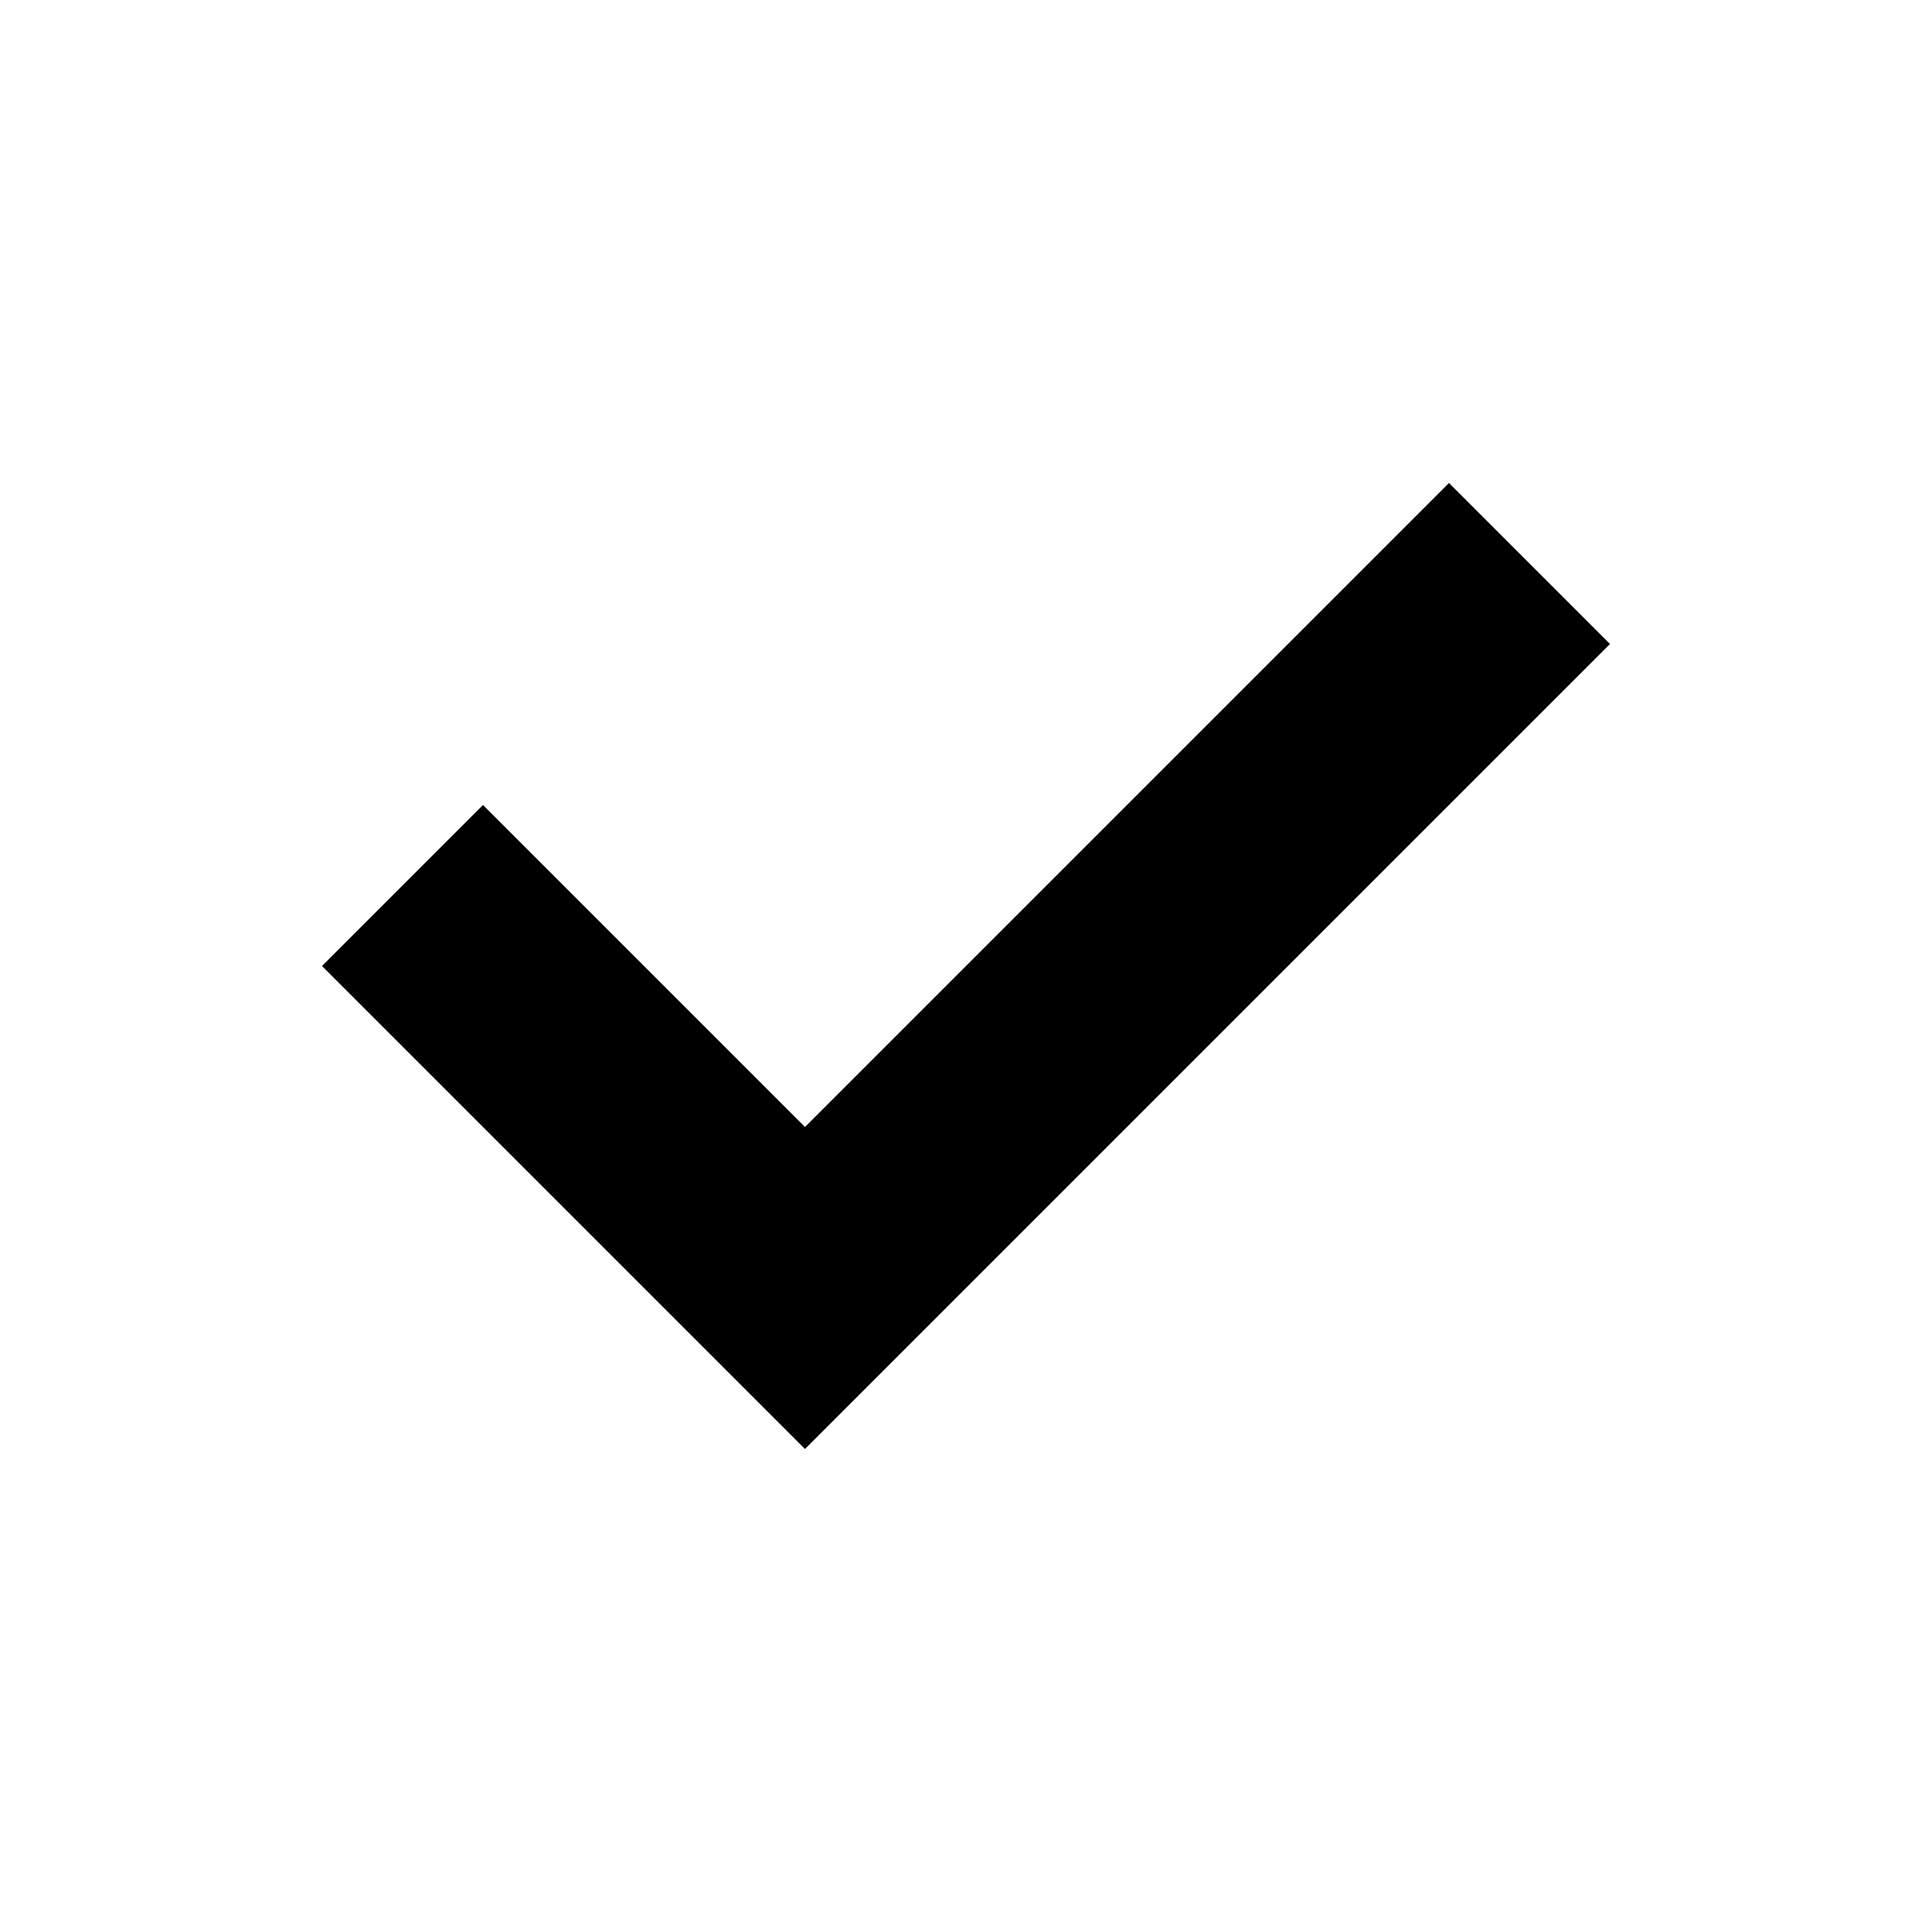
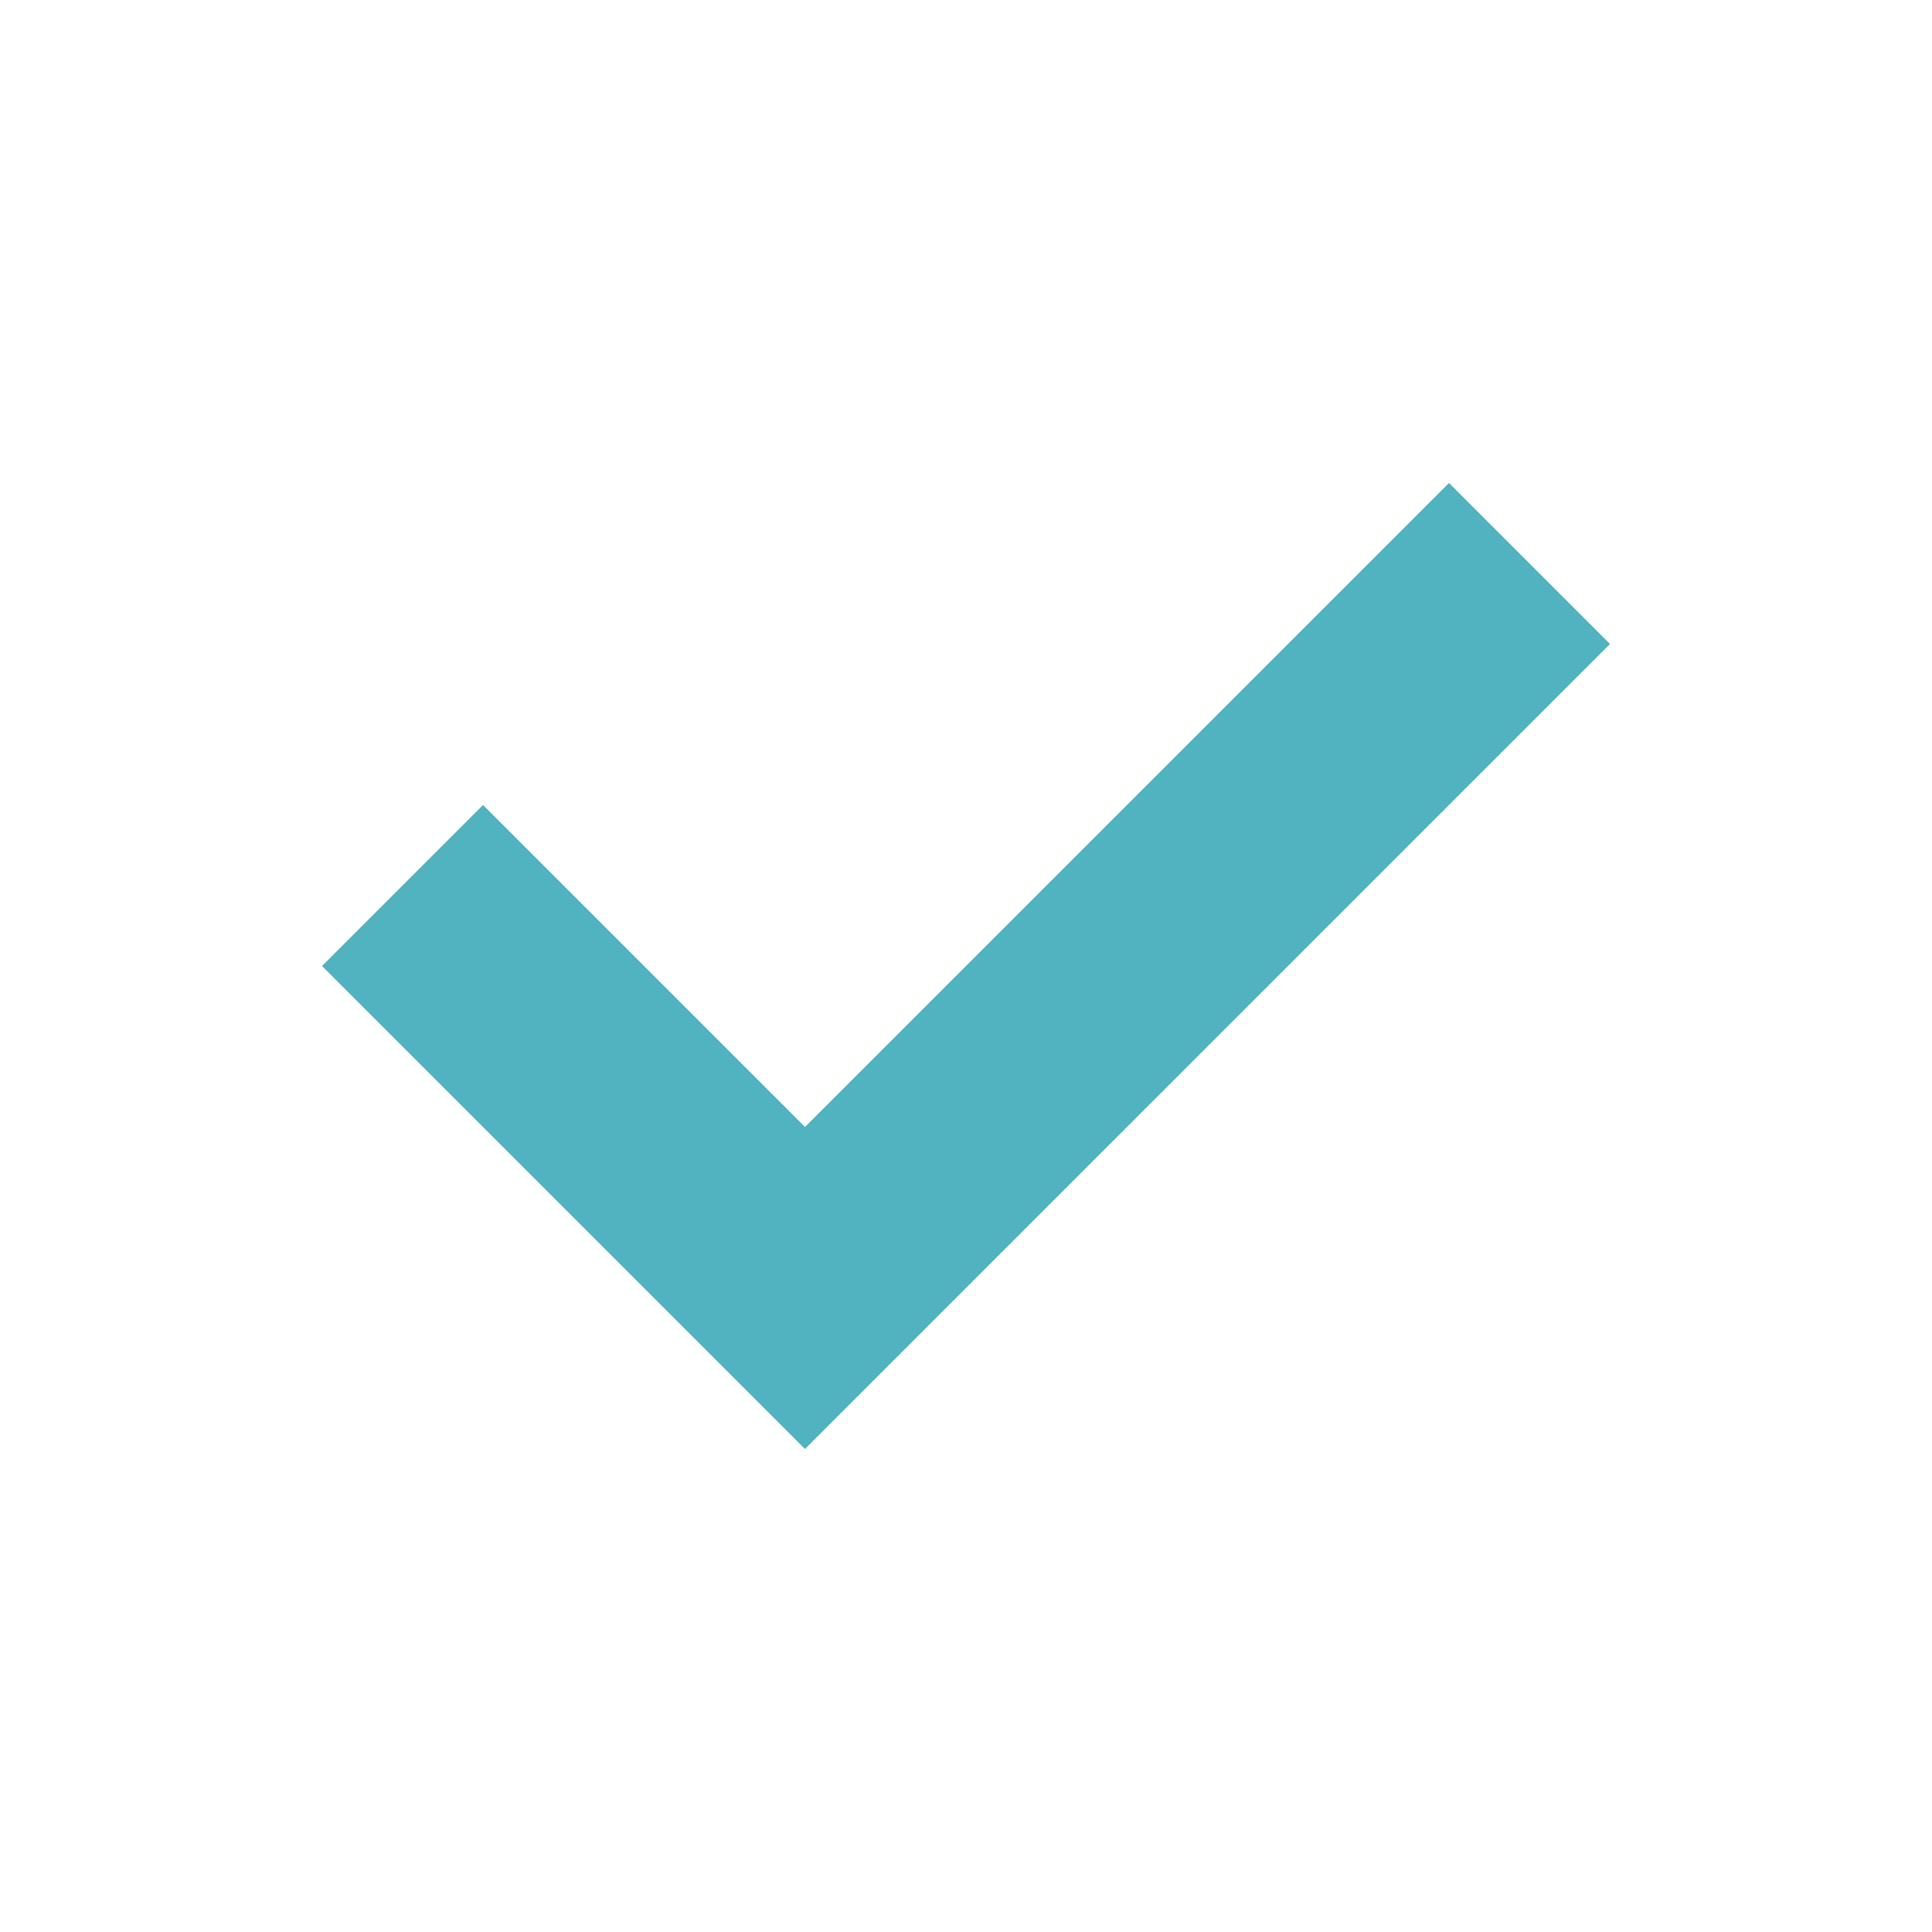
- <svg xmlns="http://www.w3.org/2000/svg" width="800px" height="800px" viewBox="0 0 24 24" version="1.1">
-   <g id="web-app" stroke="none" stroke-width="1" fill="none" fill-rule="evenodd">
-     <g id="check" fill="#000000">
-       <polygon id="Shape" points="6 10 4 12 10 18 20 8 18 6 10 14">
- 
- </polygon>
+ <svg xmlns="http://www.w3.org/2000/svg" width="800px" height="800px" viewBox="0 0 24 24" version="1.1" fill="#51b2c0">
+   <g id="SVGRepo_bgCarrier" stroke-width="0" />
+   <g id="SVGRepo_tracerCarrier" stroke-linecap="round" stroke-linejoin="round" />
+   <g id="SVGRepo_iconCarrier">
+     <g id="web-app" stroke="none" stroke-width="1" fill="none" fill-rule="evenodd">
+       <g id="check" fill="#51b2c0">
+         <polygon id="Shape" points="6 10 4 12 10 18 20 8 18 6 10 14"> </polygon>
+       </g>
    </g>
  </g>
</svg>
